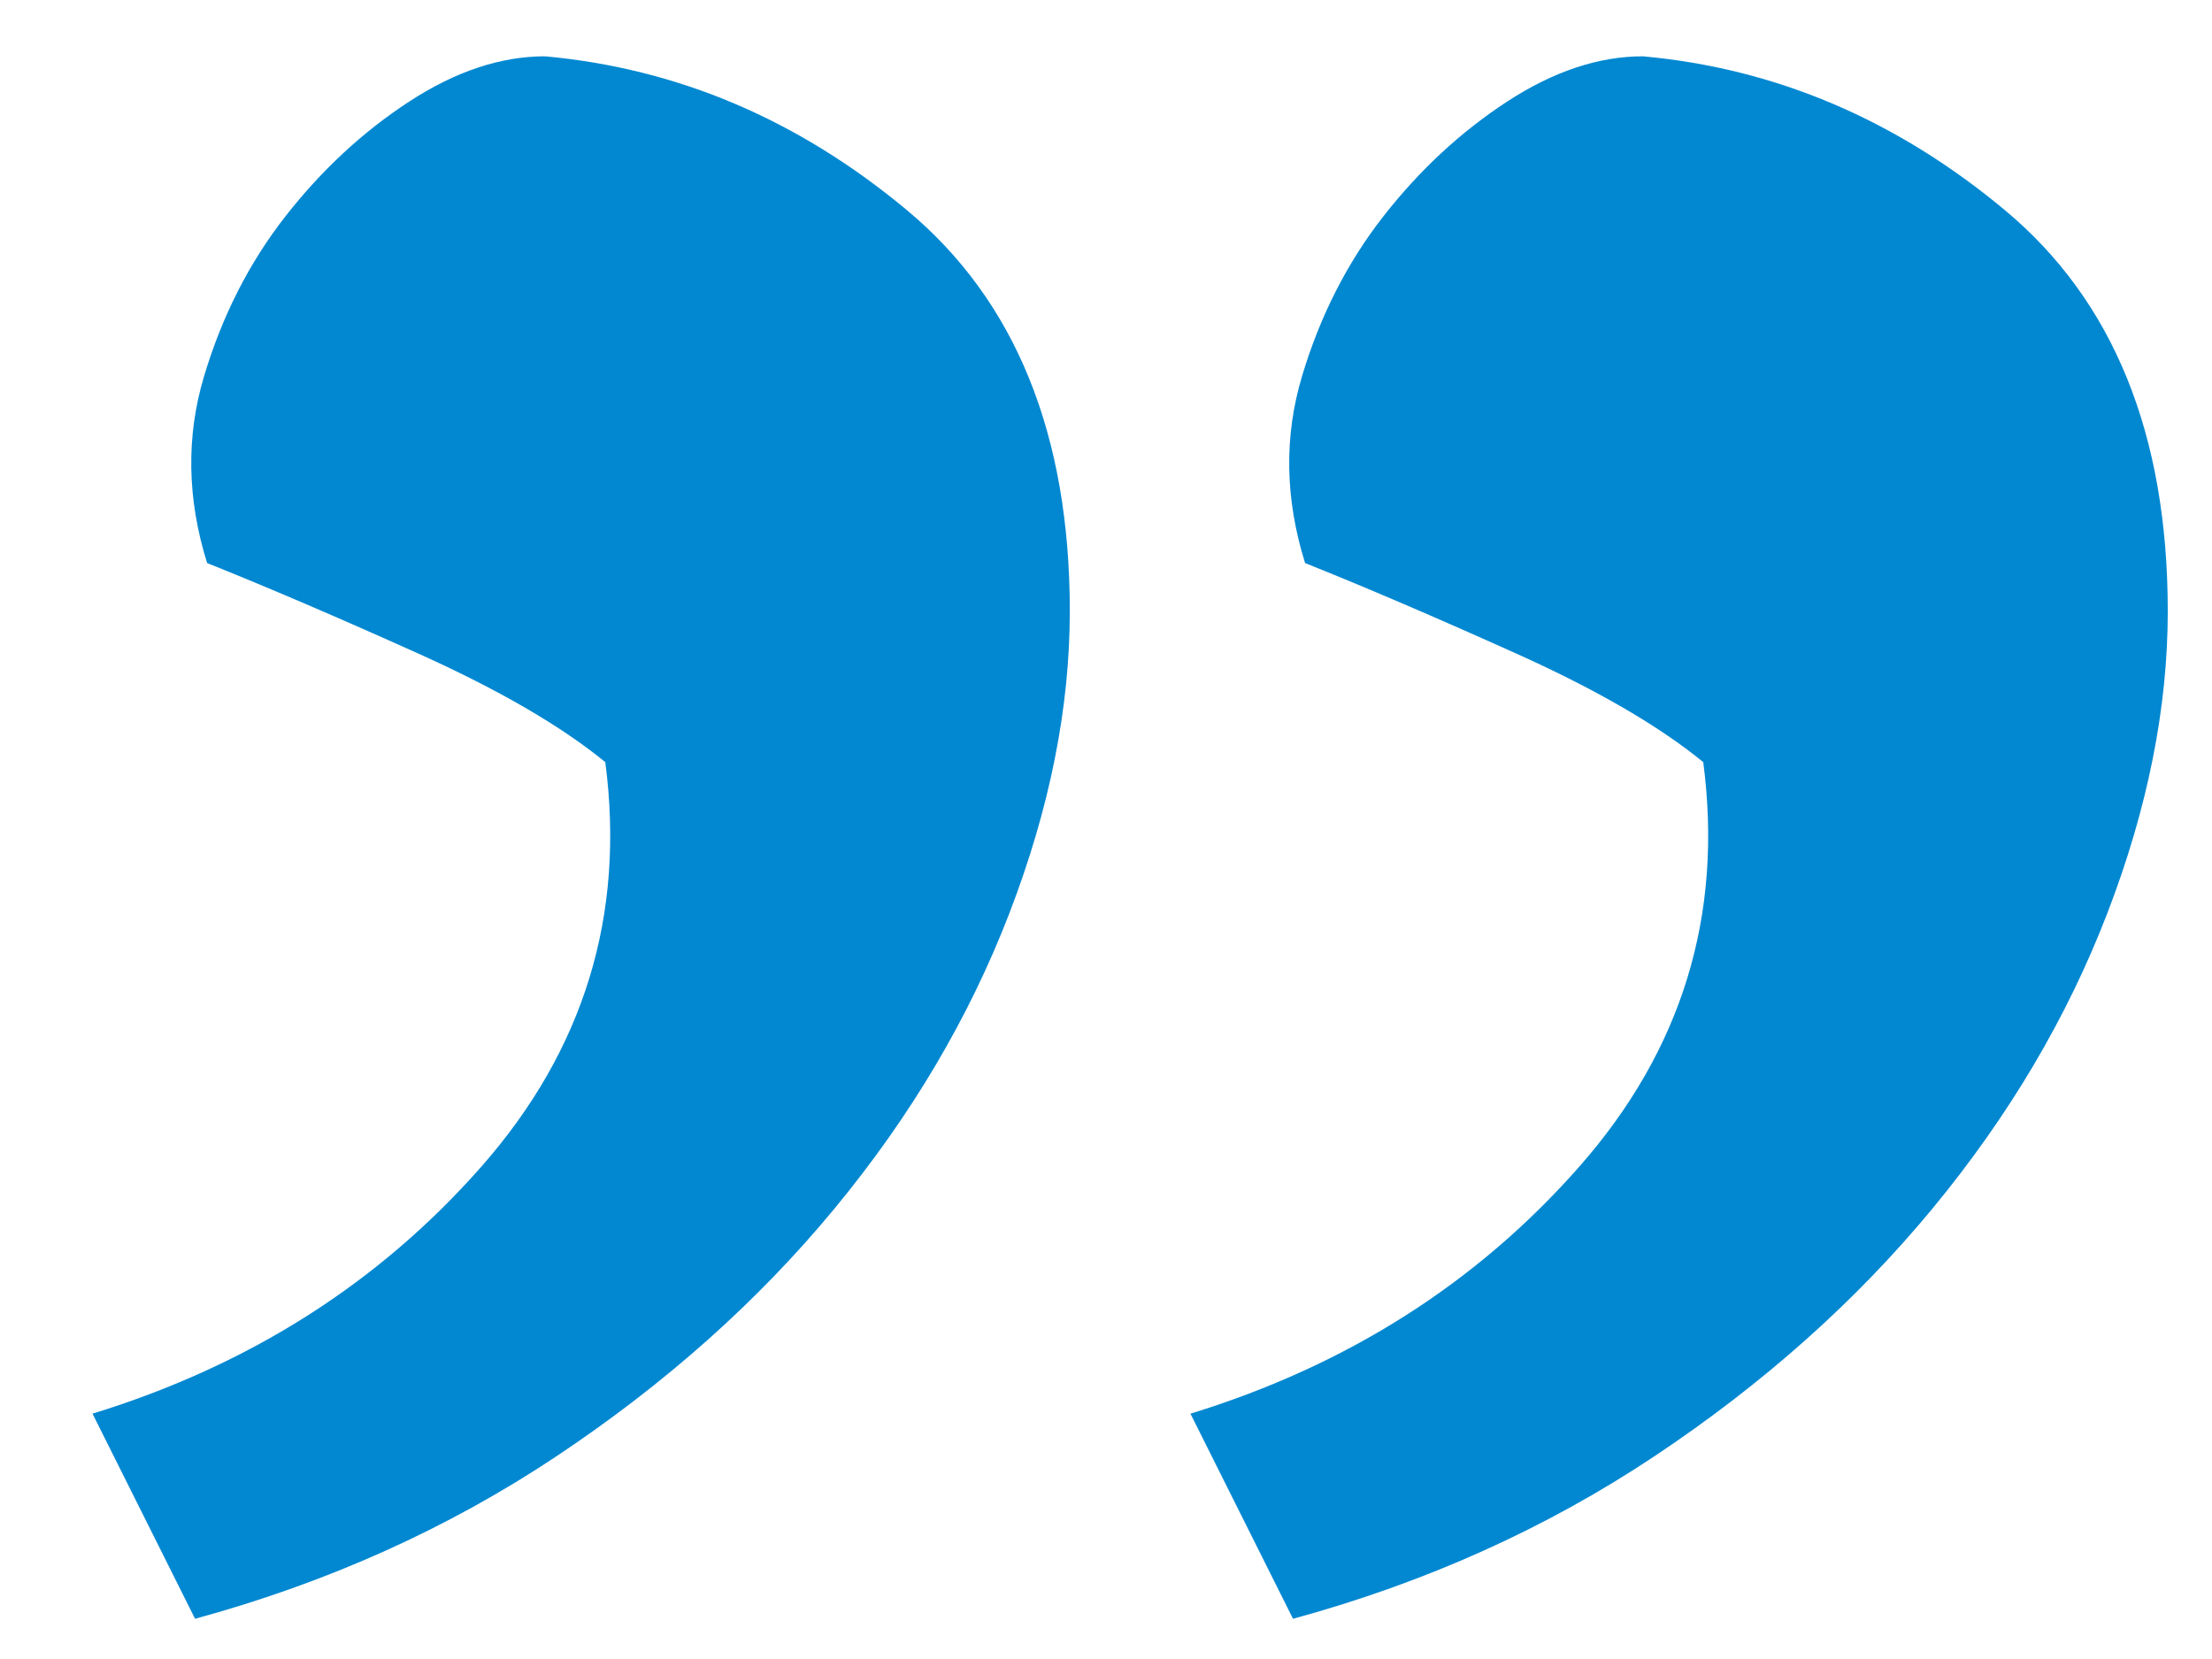
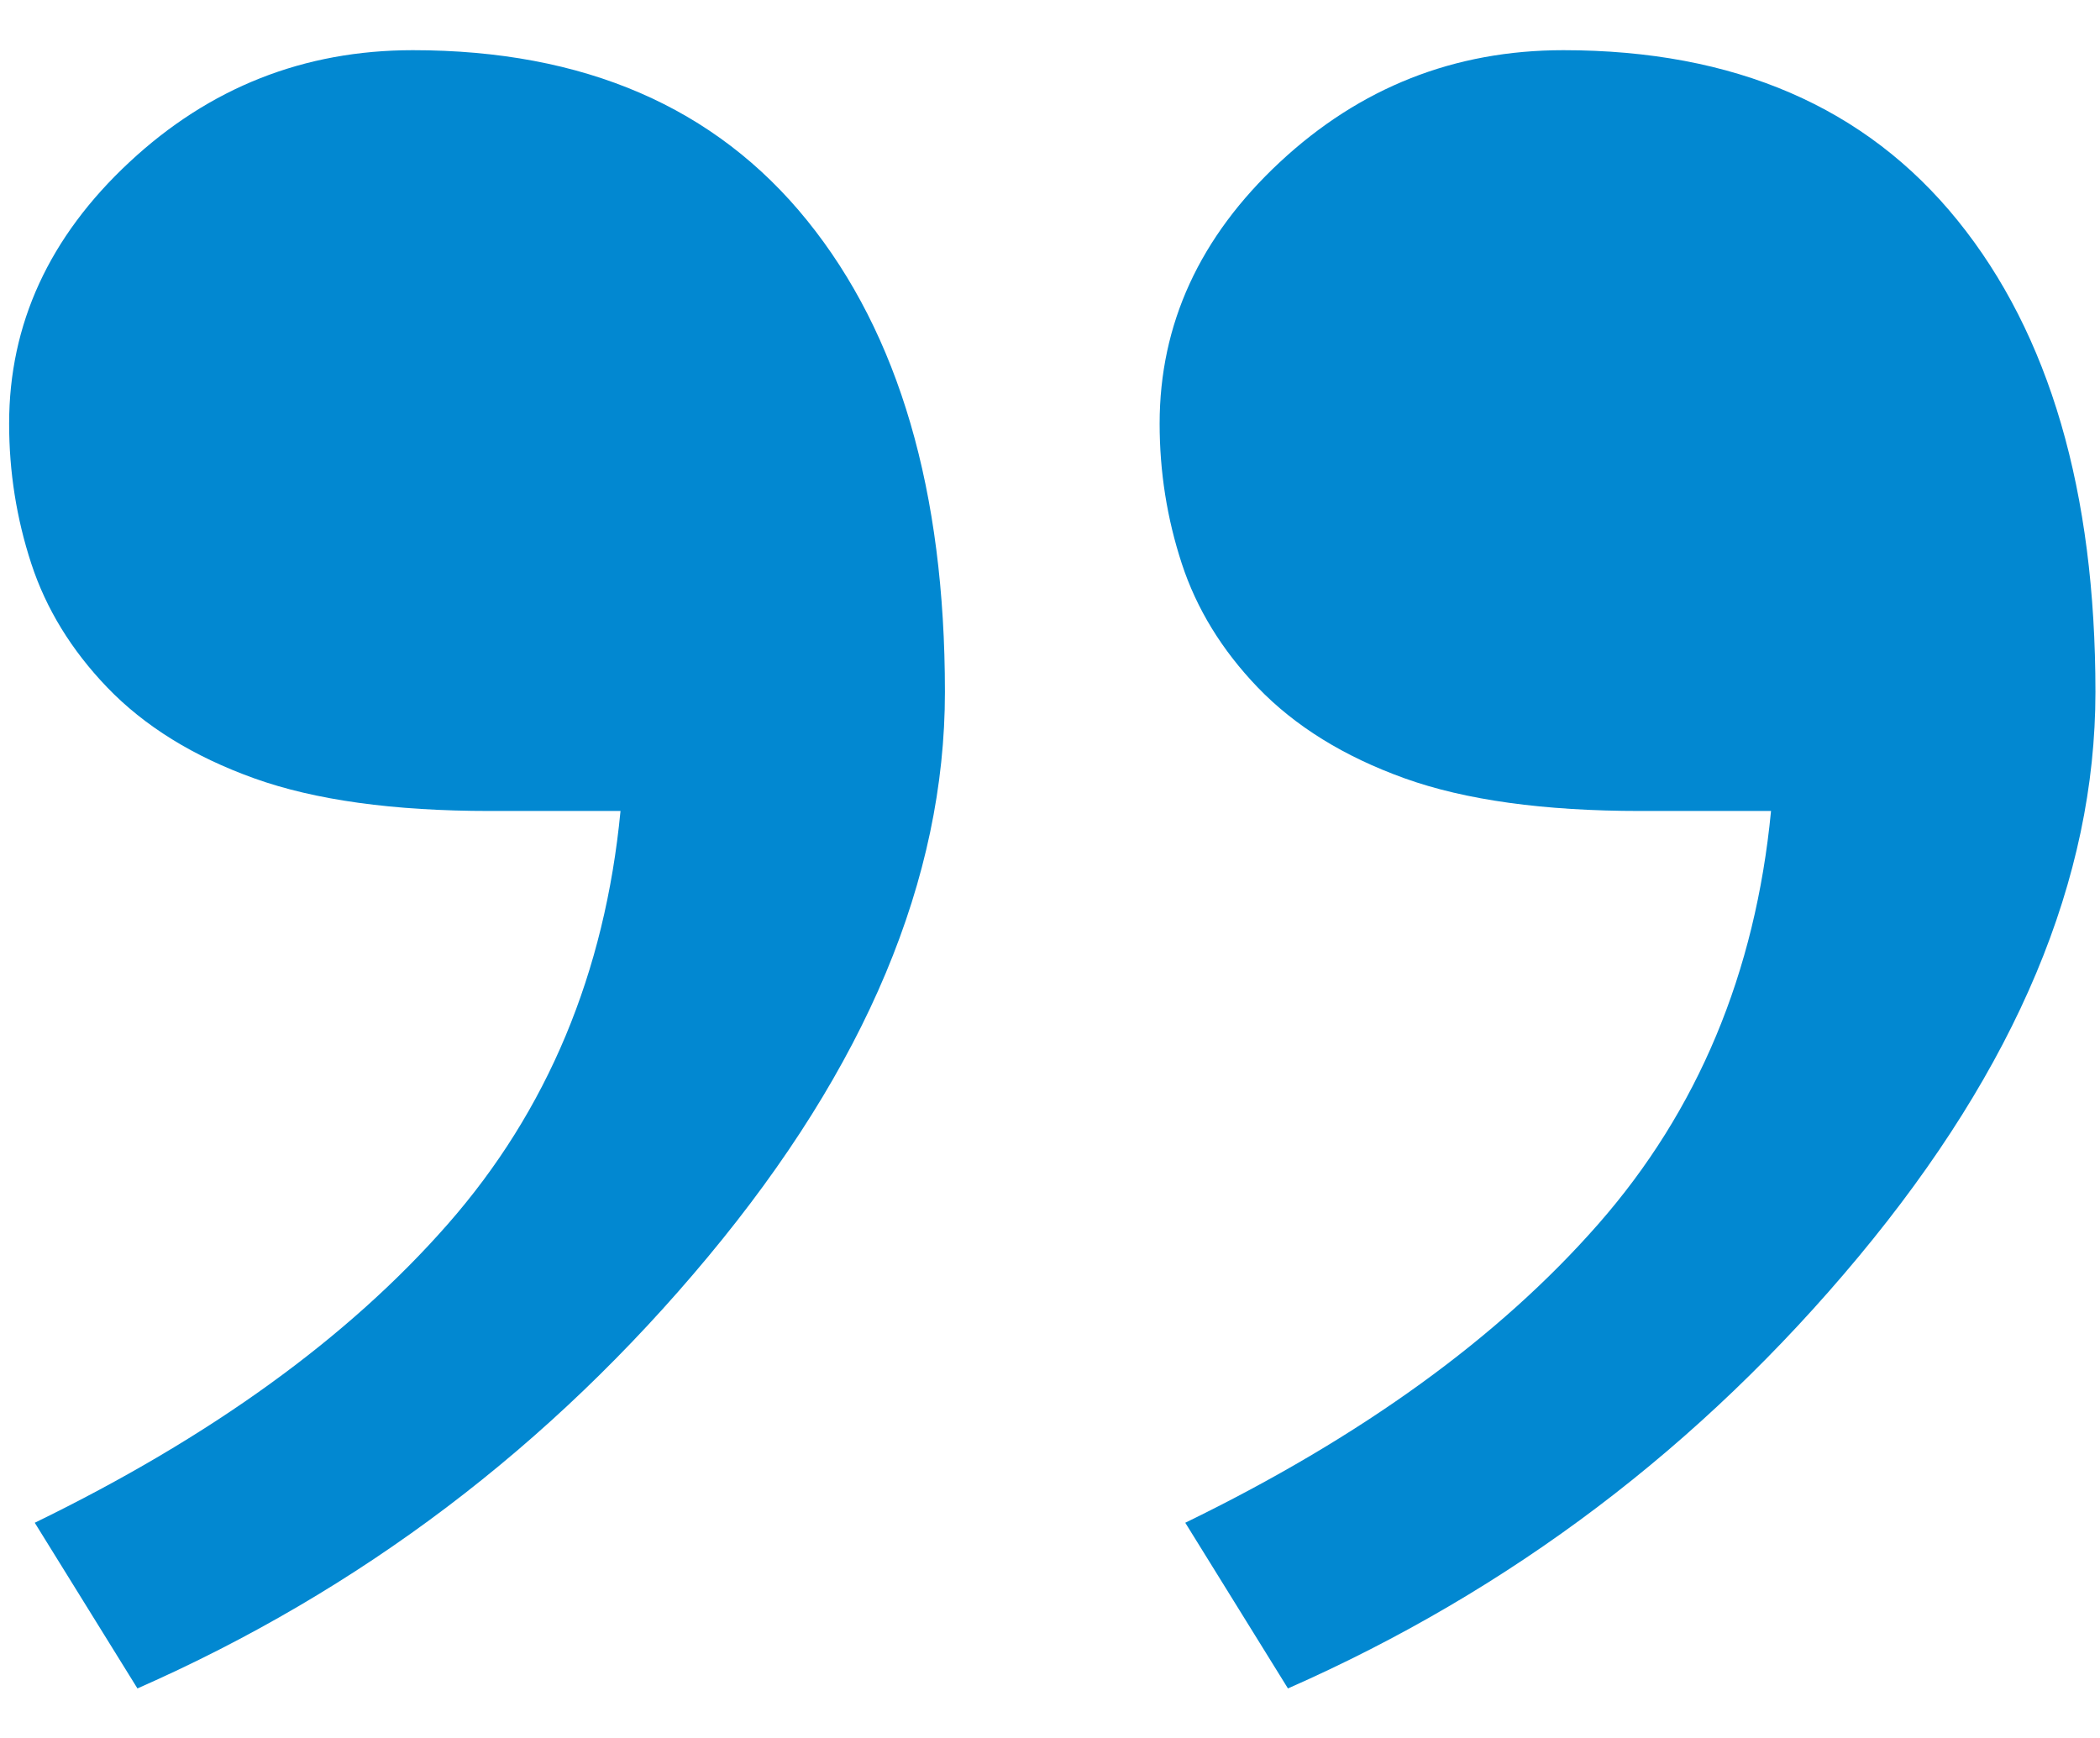
- <svg xmlns="http://www.w3.org/2000/svg" width="44px" height="33px" viewBox="0 0 44 33" version="1.1">
+ <svg xmlns="http://www.w3.org/2000/svg" width="29px" height="24px" viewBox="0 0 29 24" version="1.1">
  <defs />
-   <g id="individual-icons" stroke="none" stroke-width="1" fill="none" fill-rule="evenodd">
-     <g id="quote-end" fill="#0288D1">
-       <path d="M1.84,28.12 C4.96,27.16 7.54,25.52 9.58,23.2 C11.62,20.88 12.44,18.2 12.04,15.16 C11.16,14.44 9.92,13.72 8.32,13 C6.72,12.28 5.32,11.68 4.12,11.2 C3.72,9.92 3.7,8.68 4.06,7.48 C4.42,6.28 4.96,5.22 5.68,4.3 C6.4,3.38 7.22,2.62 8.14,2.02 C9.06,1.42 9.96,1.12 10.84,1.12 C13.48,1.36 15.88,2.38 18.04,4.18 C20.2,5.98 21.28,8.64 21.28,12.16 C21.28,14.08 20.88,16.08 20.08,18.16 C19.28,20.24 18.12,22.2 16.6,24.04 C15.08,25.88 13.24,27.52 11.08,28.96 C8.92,30.4 6.52,31.48 3.88,32.2 L1.84,28.12 Z" id="Path" />
-       <path d="M23.68,28.12 C26.8,27.16 29.38,25.52 31.42,23.2 C33.46,20.88 34.28,18.2 33.88,15.16 C33,14.44 31.76,13.72 30.16,13 C28.56,12.28 27.16,11.68 25.96,11.2 C25.56,9.92 25.54,8.68 25.9,7.48 C26.26,6.28 26.8,5.22 27.52,4.3 C28.24,3.38 29.06,2.62 29.98,2.02 C30.9,1.42 31.8,1.12 32.68,1.12 C35.32,1.36 37.72,2.38 39.88,4.18 C42.04,5.98 43.12,8.64 43.12,12.16 C43.12,14.08 42.72,16.08 41.92,18.16 C41.12,20.24 39.96,22.2 38.44,24.04 C36.92,25.88 35.08,27.52 32.92,28.96 C30.76,30.4 28.36,31.48 25.72,32.2 L23.68,28.12 Z" id="Path" />
+   <g id="Style-Guide" stroke="none" stroke-width="1" fill="none" fill-rule="evenodd">
+     <g transform="translate(-1156, -1476)" id="Typographic-Styles" fill="#0288D1">
+       <g transform="translate(139, 332)">
+         <g id="article-info" transform="translate(643, 994)">
+           <g id="quote-close" transform="translate(374, 150)">
+             <path d="M0.48,21.028 C2.908,19.847 4.81,18.472 6.185,16.903 C7.56,15.335 8.354,13.434 8.569,11.199 L6.765,11.199 C5.433,11.199 4.348,11.049 3.51,10.748 C2.672,10.447 1.995,10.028 1.479,9.491 C0.985,8.976 0.636,8.406 0.432,7.783 C0.228,7.16 0.126,6.516 0.126,5.85 C0.126,4.475 0.679,3.271 1.786,2.24 C2.892,1.209 4.197,0.693 5.701,0.693 C8.064,0.693 9.88,1.478 11.147,3.046 C12.415,4.614 13.049,6.784 13.049,9.556 C13.049,12.134 11.959,14.733 9.778,17.354 C7.597,19.976 4.971,21.963 1.898,23.316 L0.48,21.028 Z M16.368,21.028 C18.796,19.847 20.697,18.472 22.072,16.903 C23.447,15.335 24.242,13.434 24.457,11.199 L22.652,11.199 C21.32,11.199 20.235,11.049 19.397,10.748 C18.56,10.447 17.883,10.028 17.367,9.491 C16.873,8.976 16.524,8.406 16.32,7.783 C16.116,7.16 16.014,6.516 16.014,5.85 C16.014,4.475 16.567,3.271 17.673,2.24 C18.78,1.209 20.085,0.693 21.589,0.693 C23.952,0.693 25.768,1.478 27.035,3.046 C28.303,4.614 28.937,6.784 28.937,9.556 C28.937,12.134 27.846,14.733 25.666,17.354 C23.485,19.976 20.858,21.963 17.786,23.316 L16.368,21.028 Z" id="”" />
+           </g>
+         </g>
+       </g>
    </g>
  </g>
</svg>
